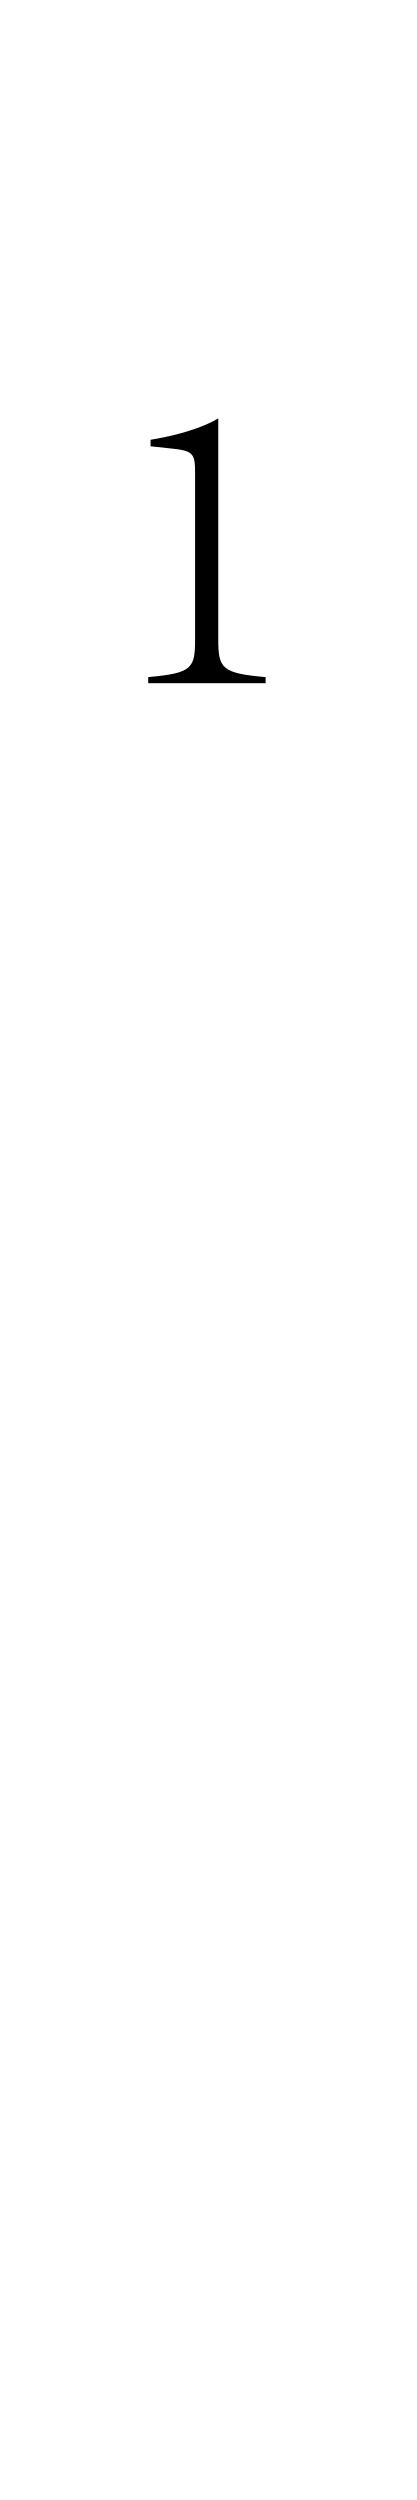
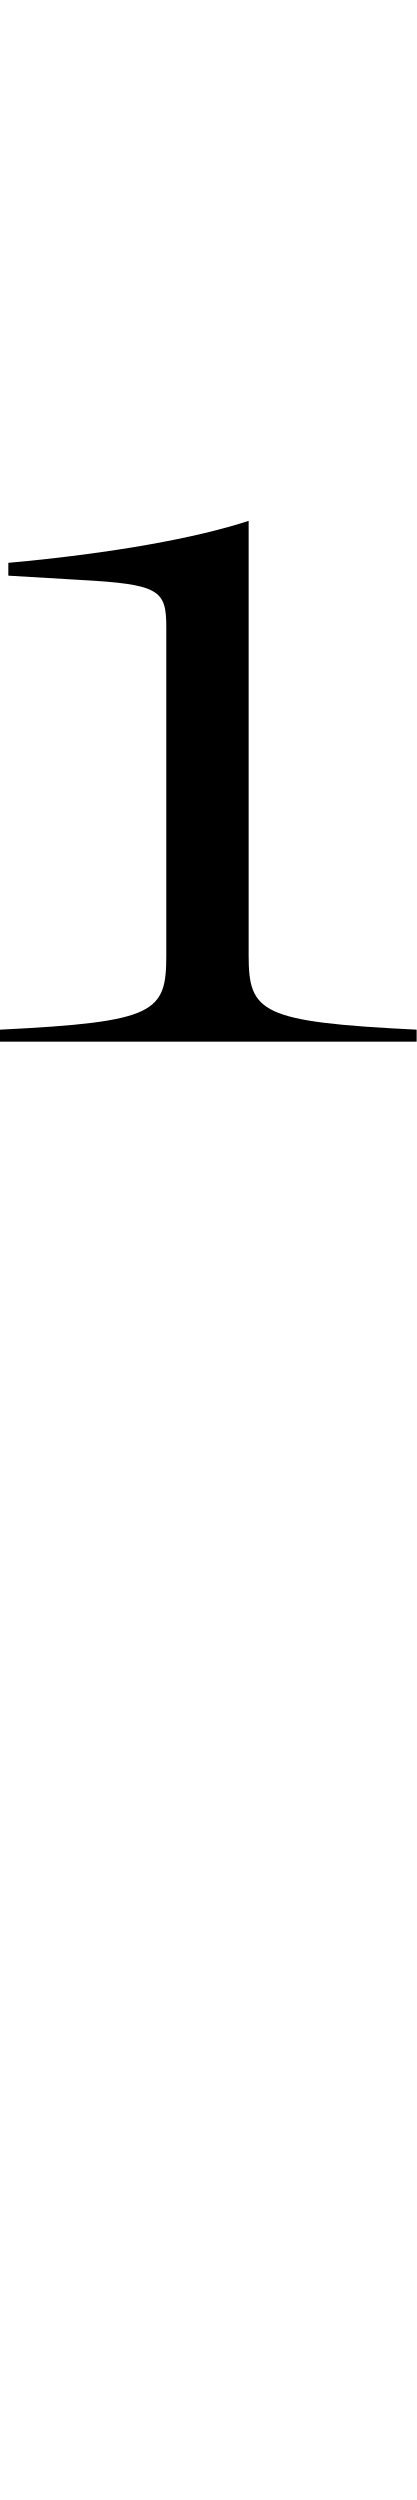
<svg xmlns="http://www.w3.org/2000/svg" id="图层_1" data-name="图层 1" viewBox="0 0 200 1200">
-   <path d="M71.14,325c21.13-1.88,22.5-4.18,22.5-18.18V226.76c0-9-.91-10.45-11.59-11.49l-9.78-1.05v-3.13c14.09-2.3,25.46-6.07,32.5-10.25v106c0,14,1.6,16.3,22.73,18.18v2.93H71.14Z" />
+   <path d="M0,494.24c75-3.7,79.82-8.22,79.82-35.77V301c0-17.68-3.22-20.56-41.11-22.62L4,276.32v-6.16c50-4.54,90.36-11.94,115.35-20.16V458.47c0,27.55,5.64,32.07,80.64,35.77V500H0Z" />
</svg>
